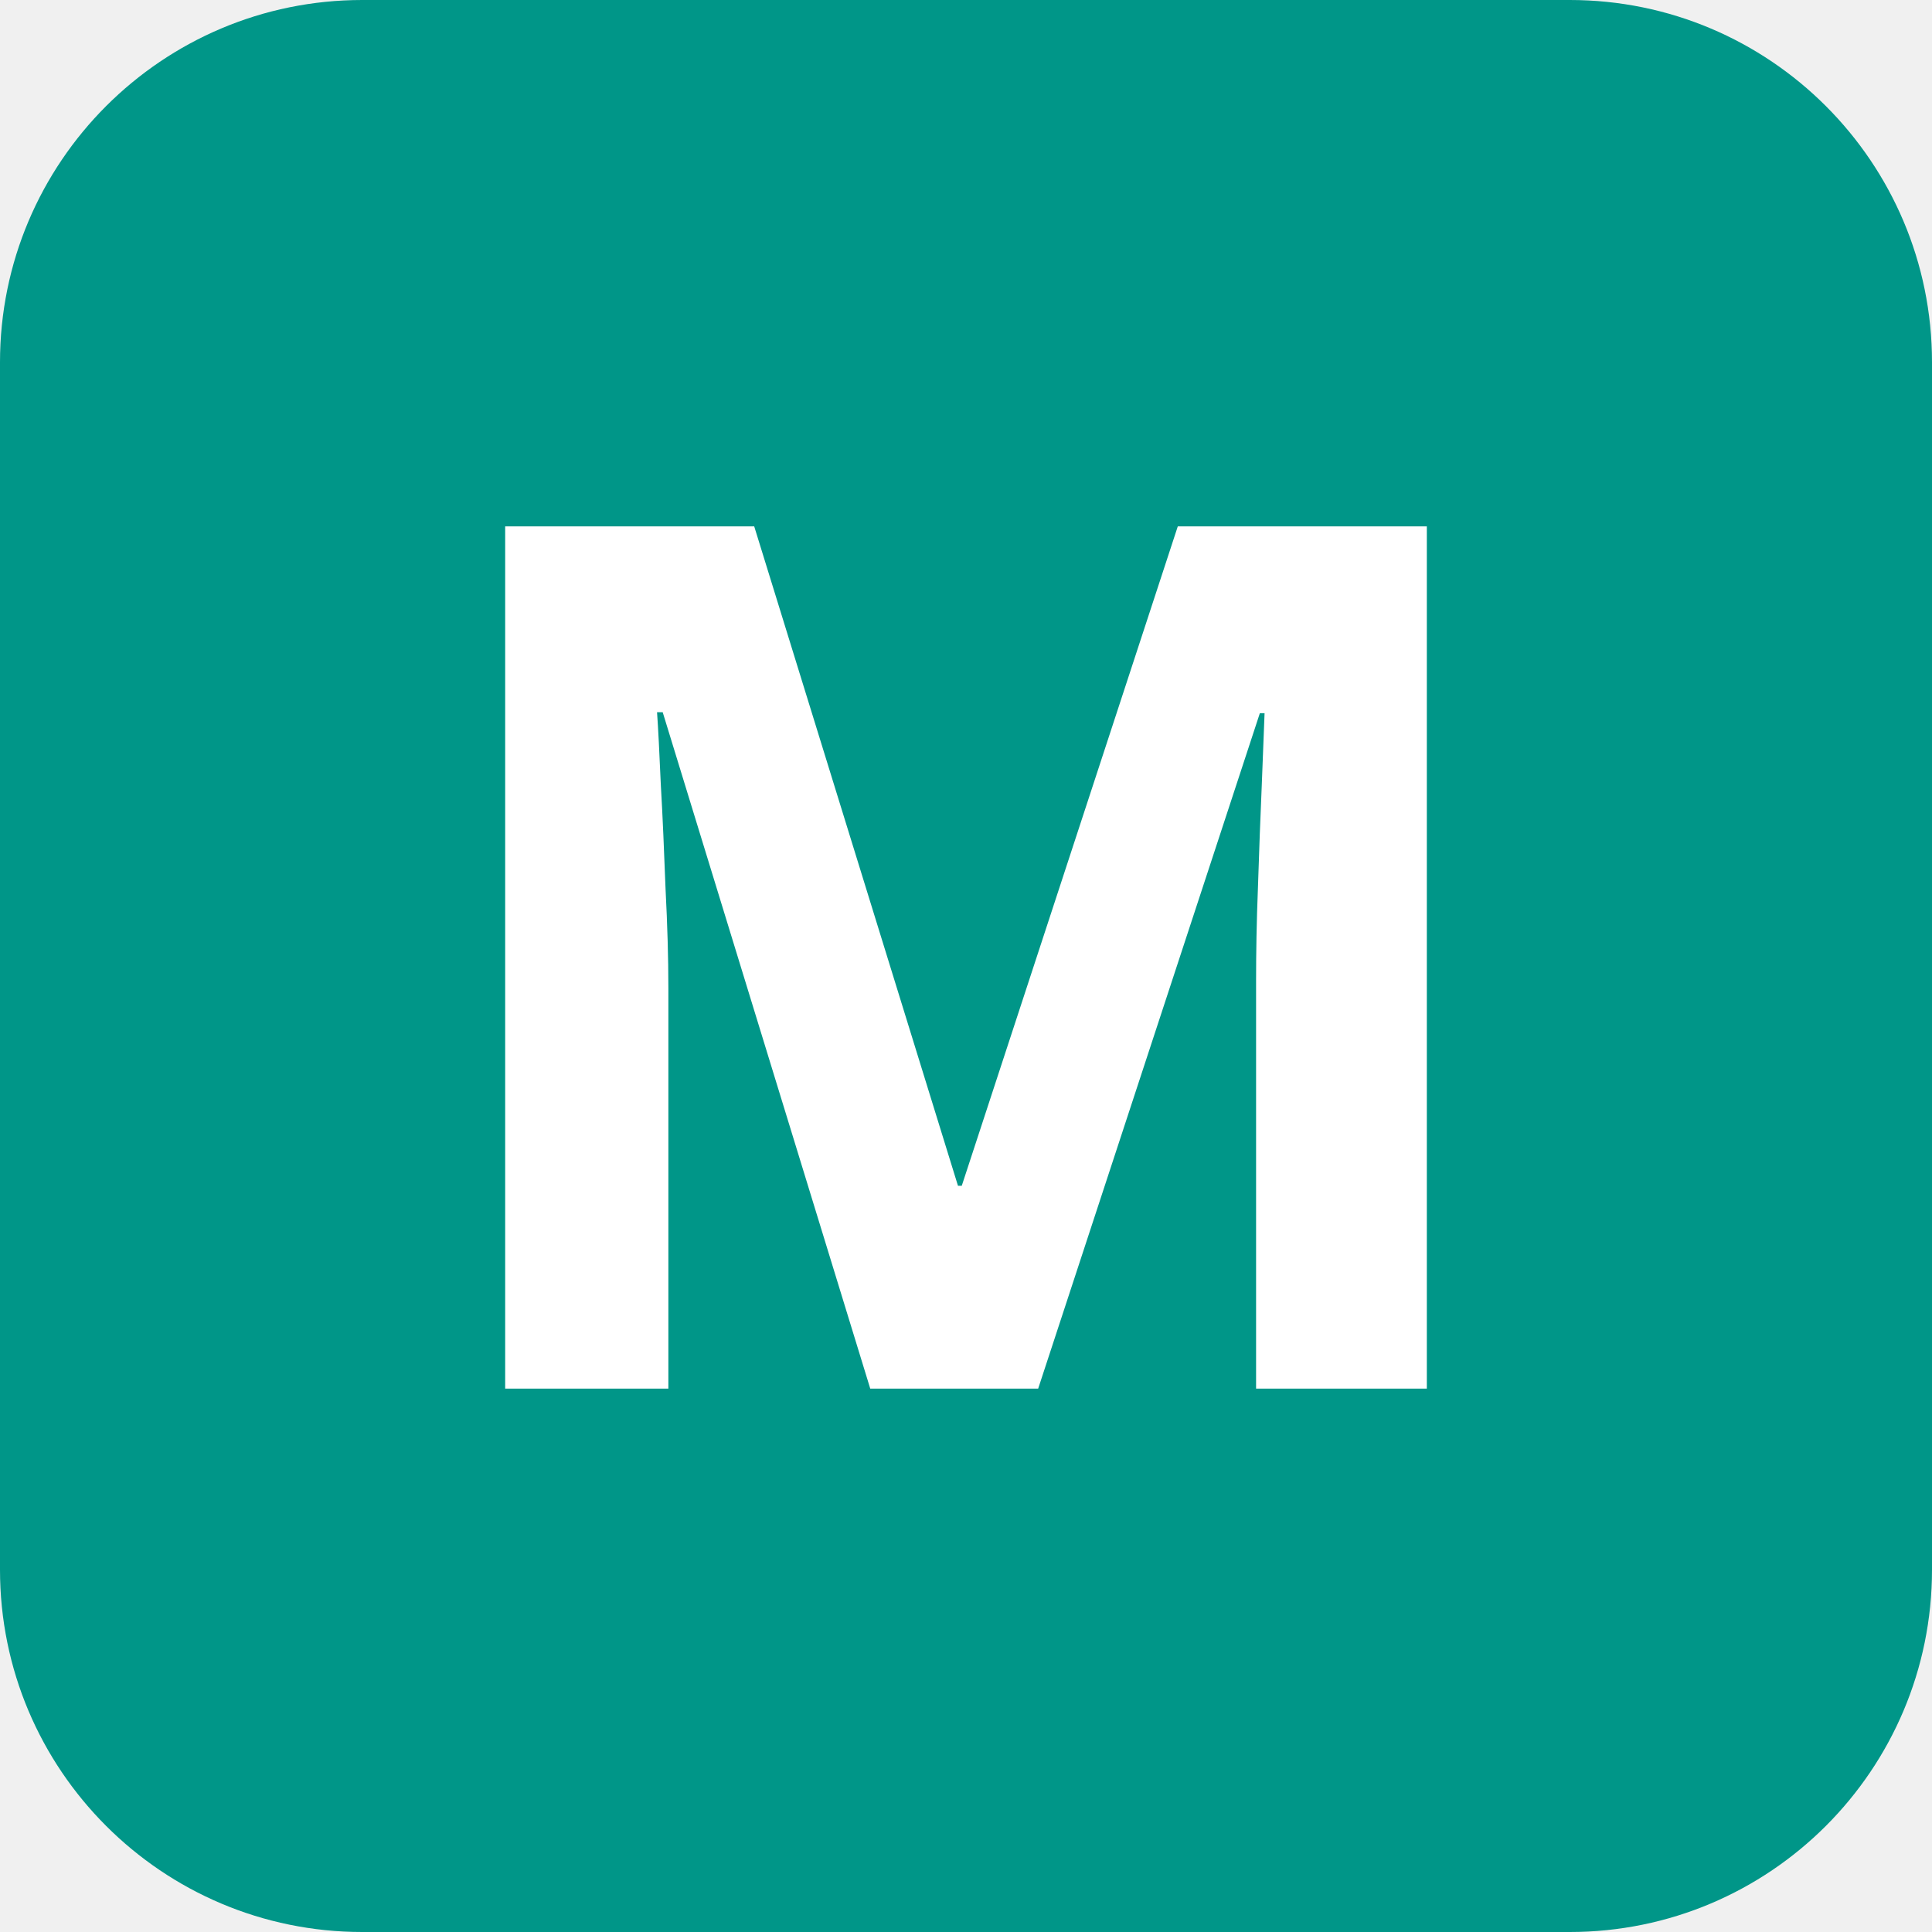
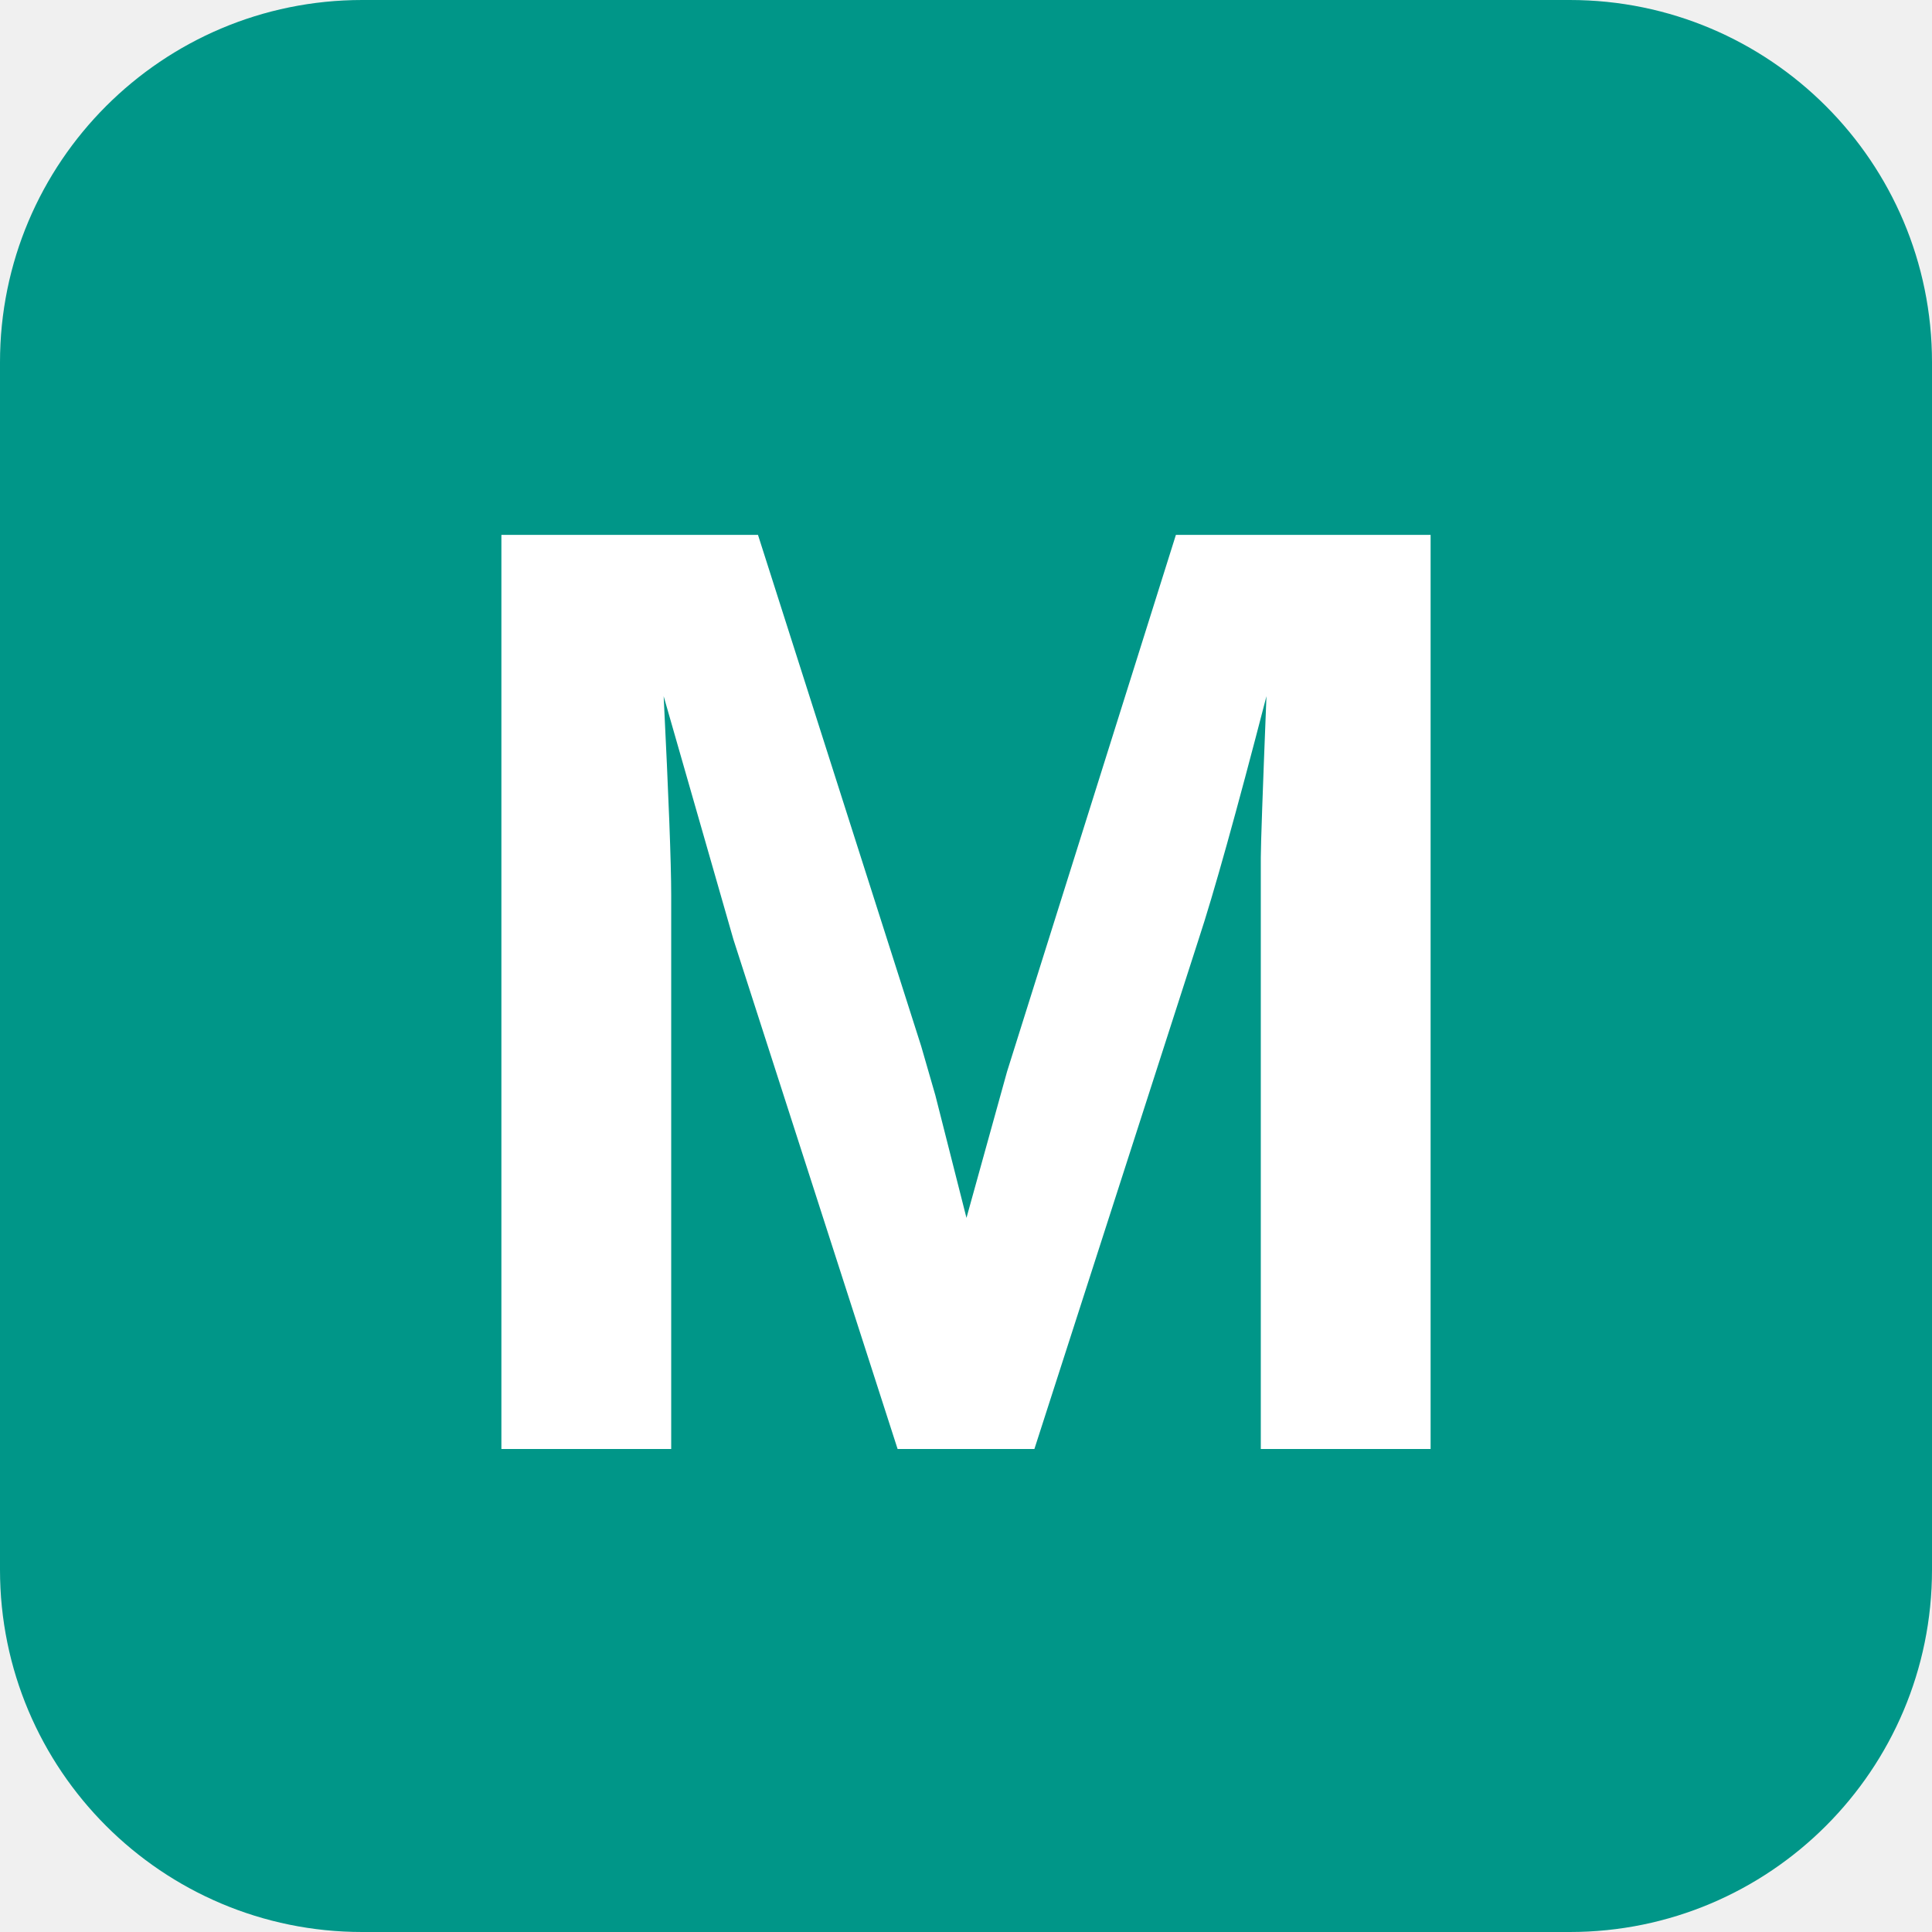
<svg xmlns="http://www.w3.org/2000/svg" viewBox="0 0 32 32">
  <rect width="32" height="32" rx="6" fill="#009688" />
-   <text x="16" y="23" text-anchor="middle" fill="white" font-family="system-ui" font-weight="bold" font-size="20">M</text>
+   <text x="16" y="24" text-anchor="middle" font-family="Arial,sans-serif" font-weight="bold" font-size="22" fill="white">M</text>
</svg>
